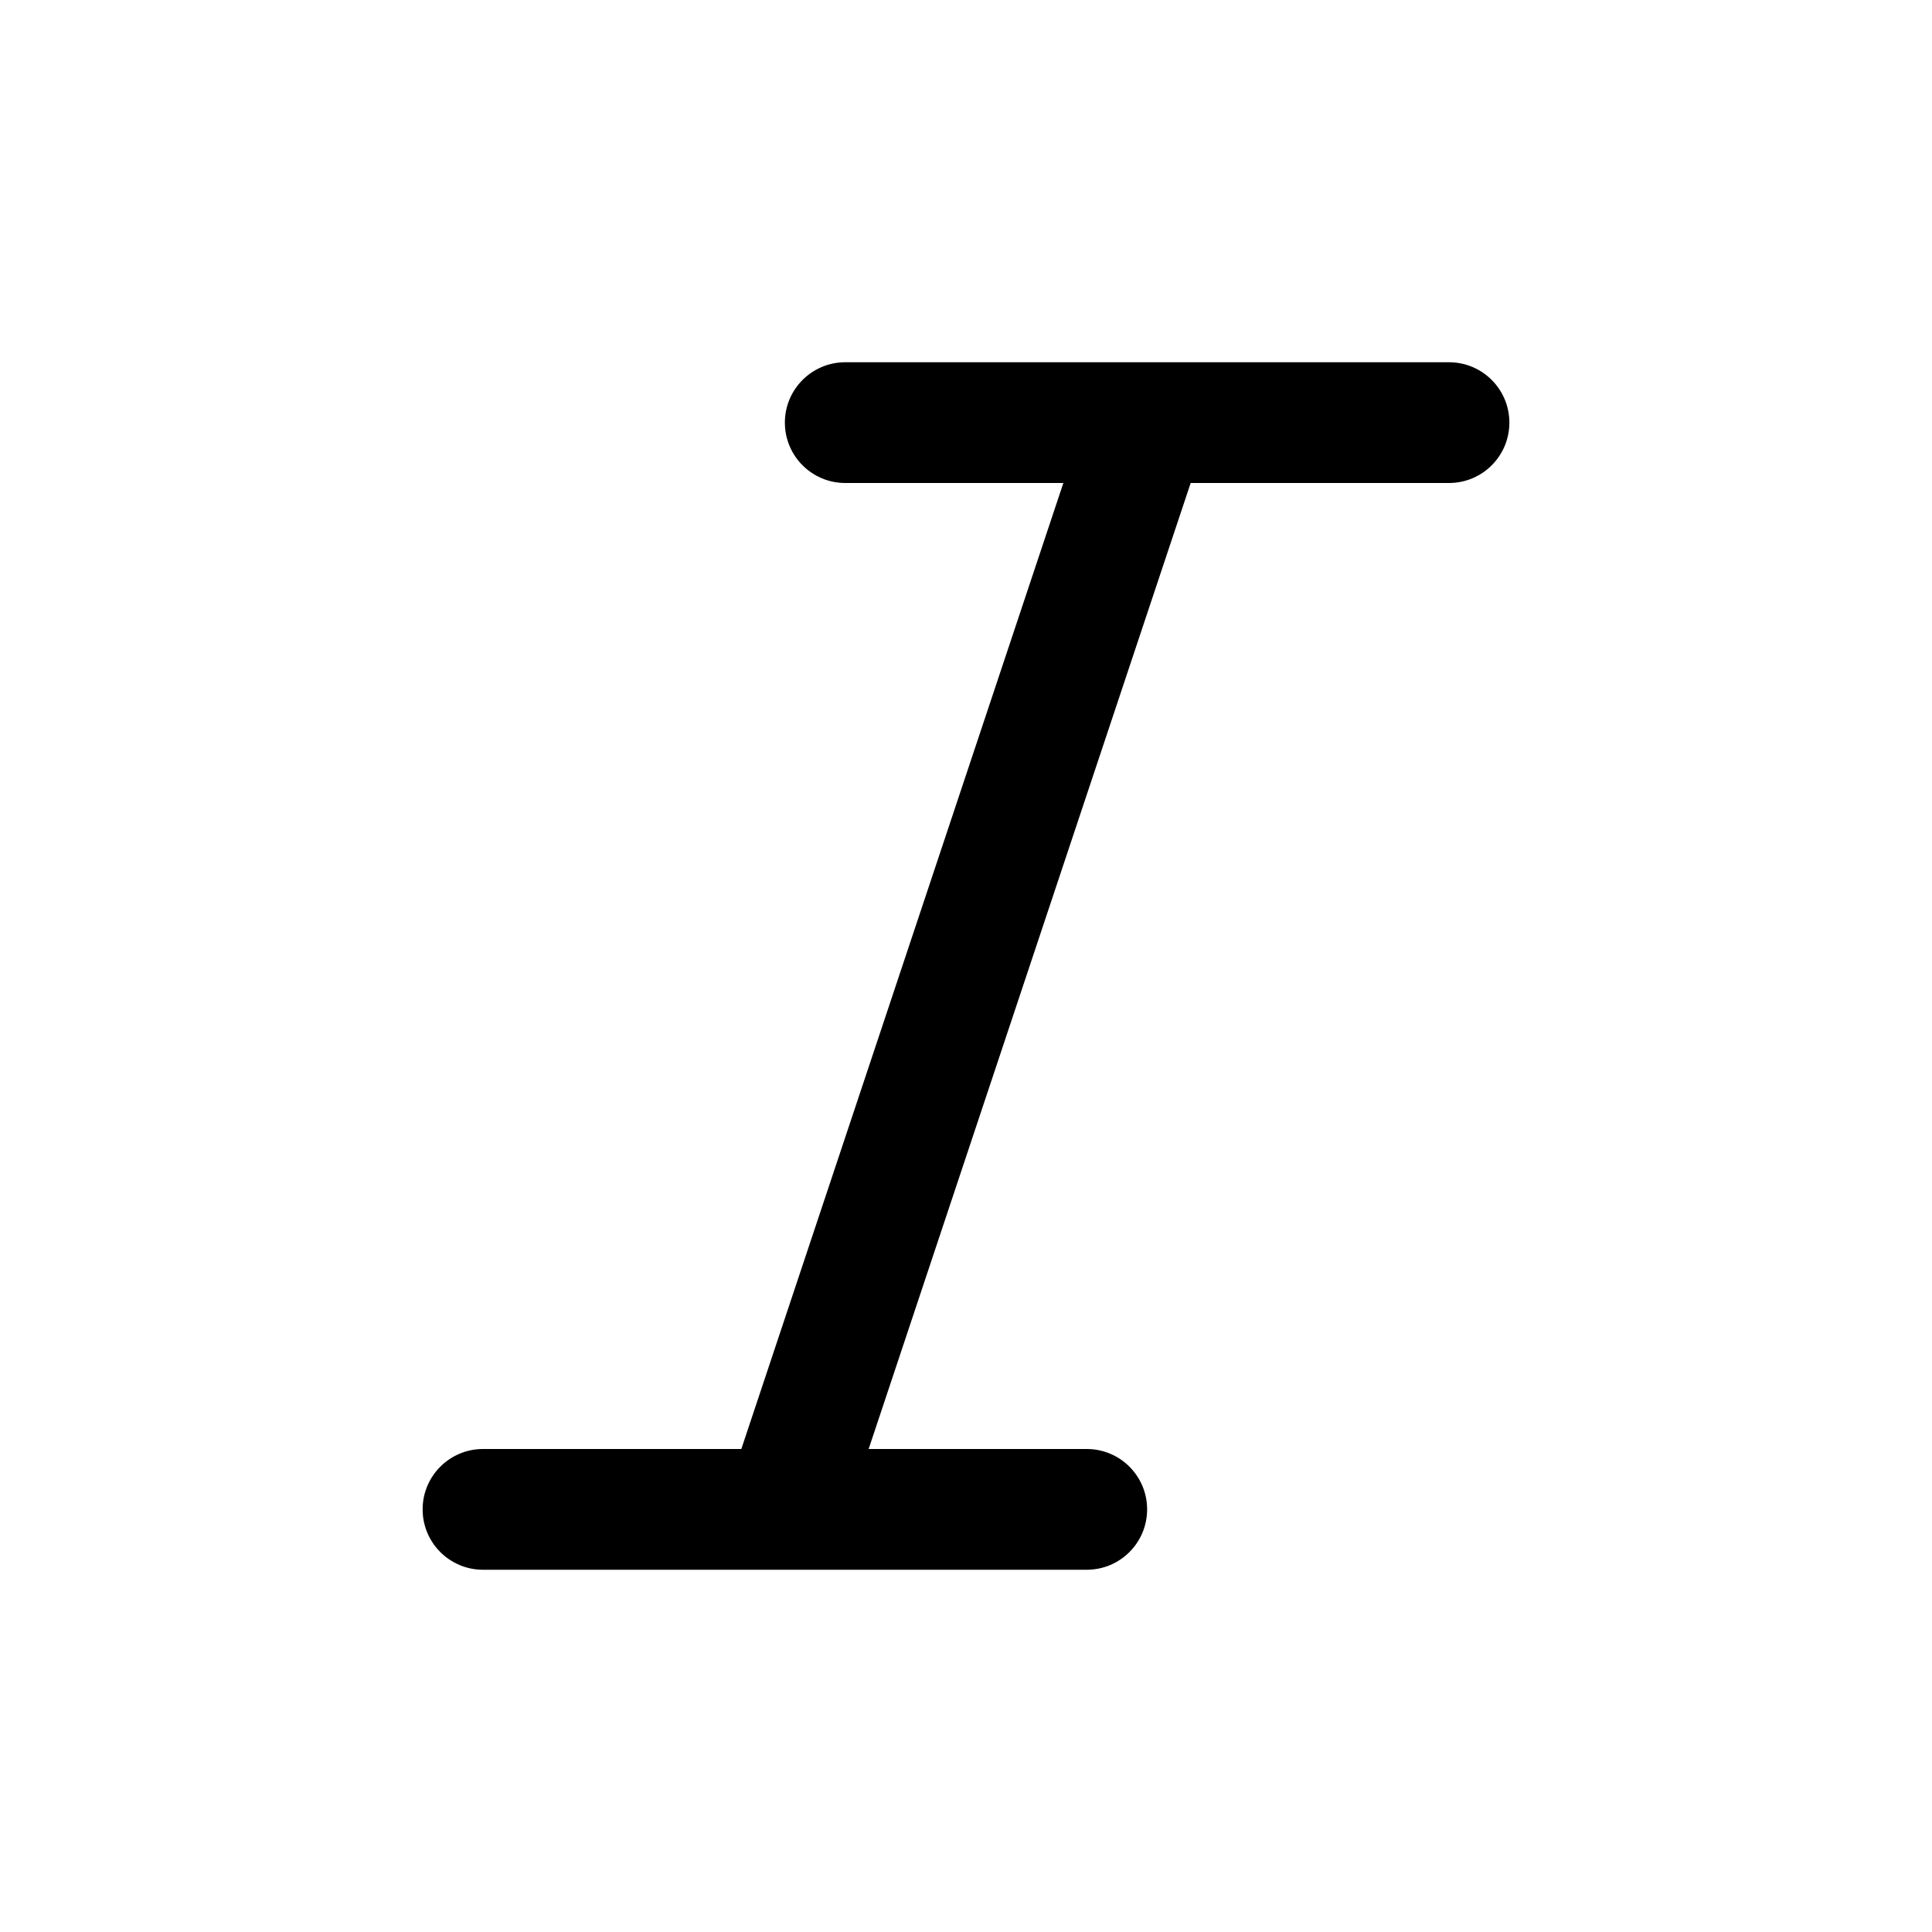
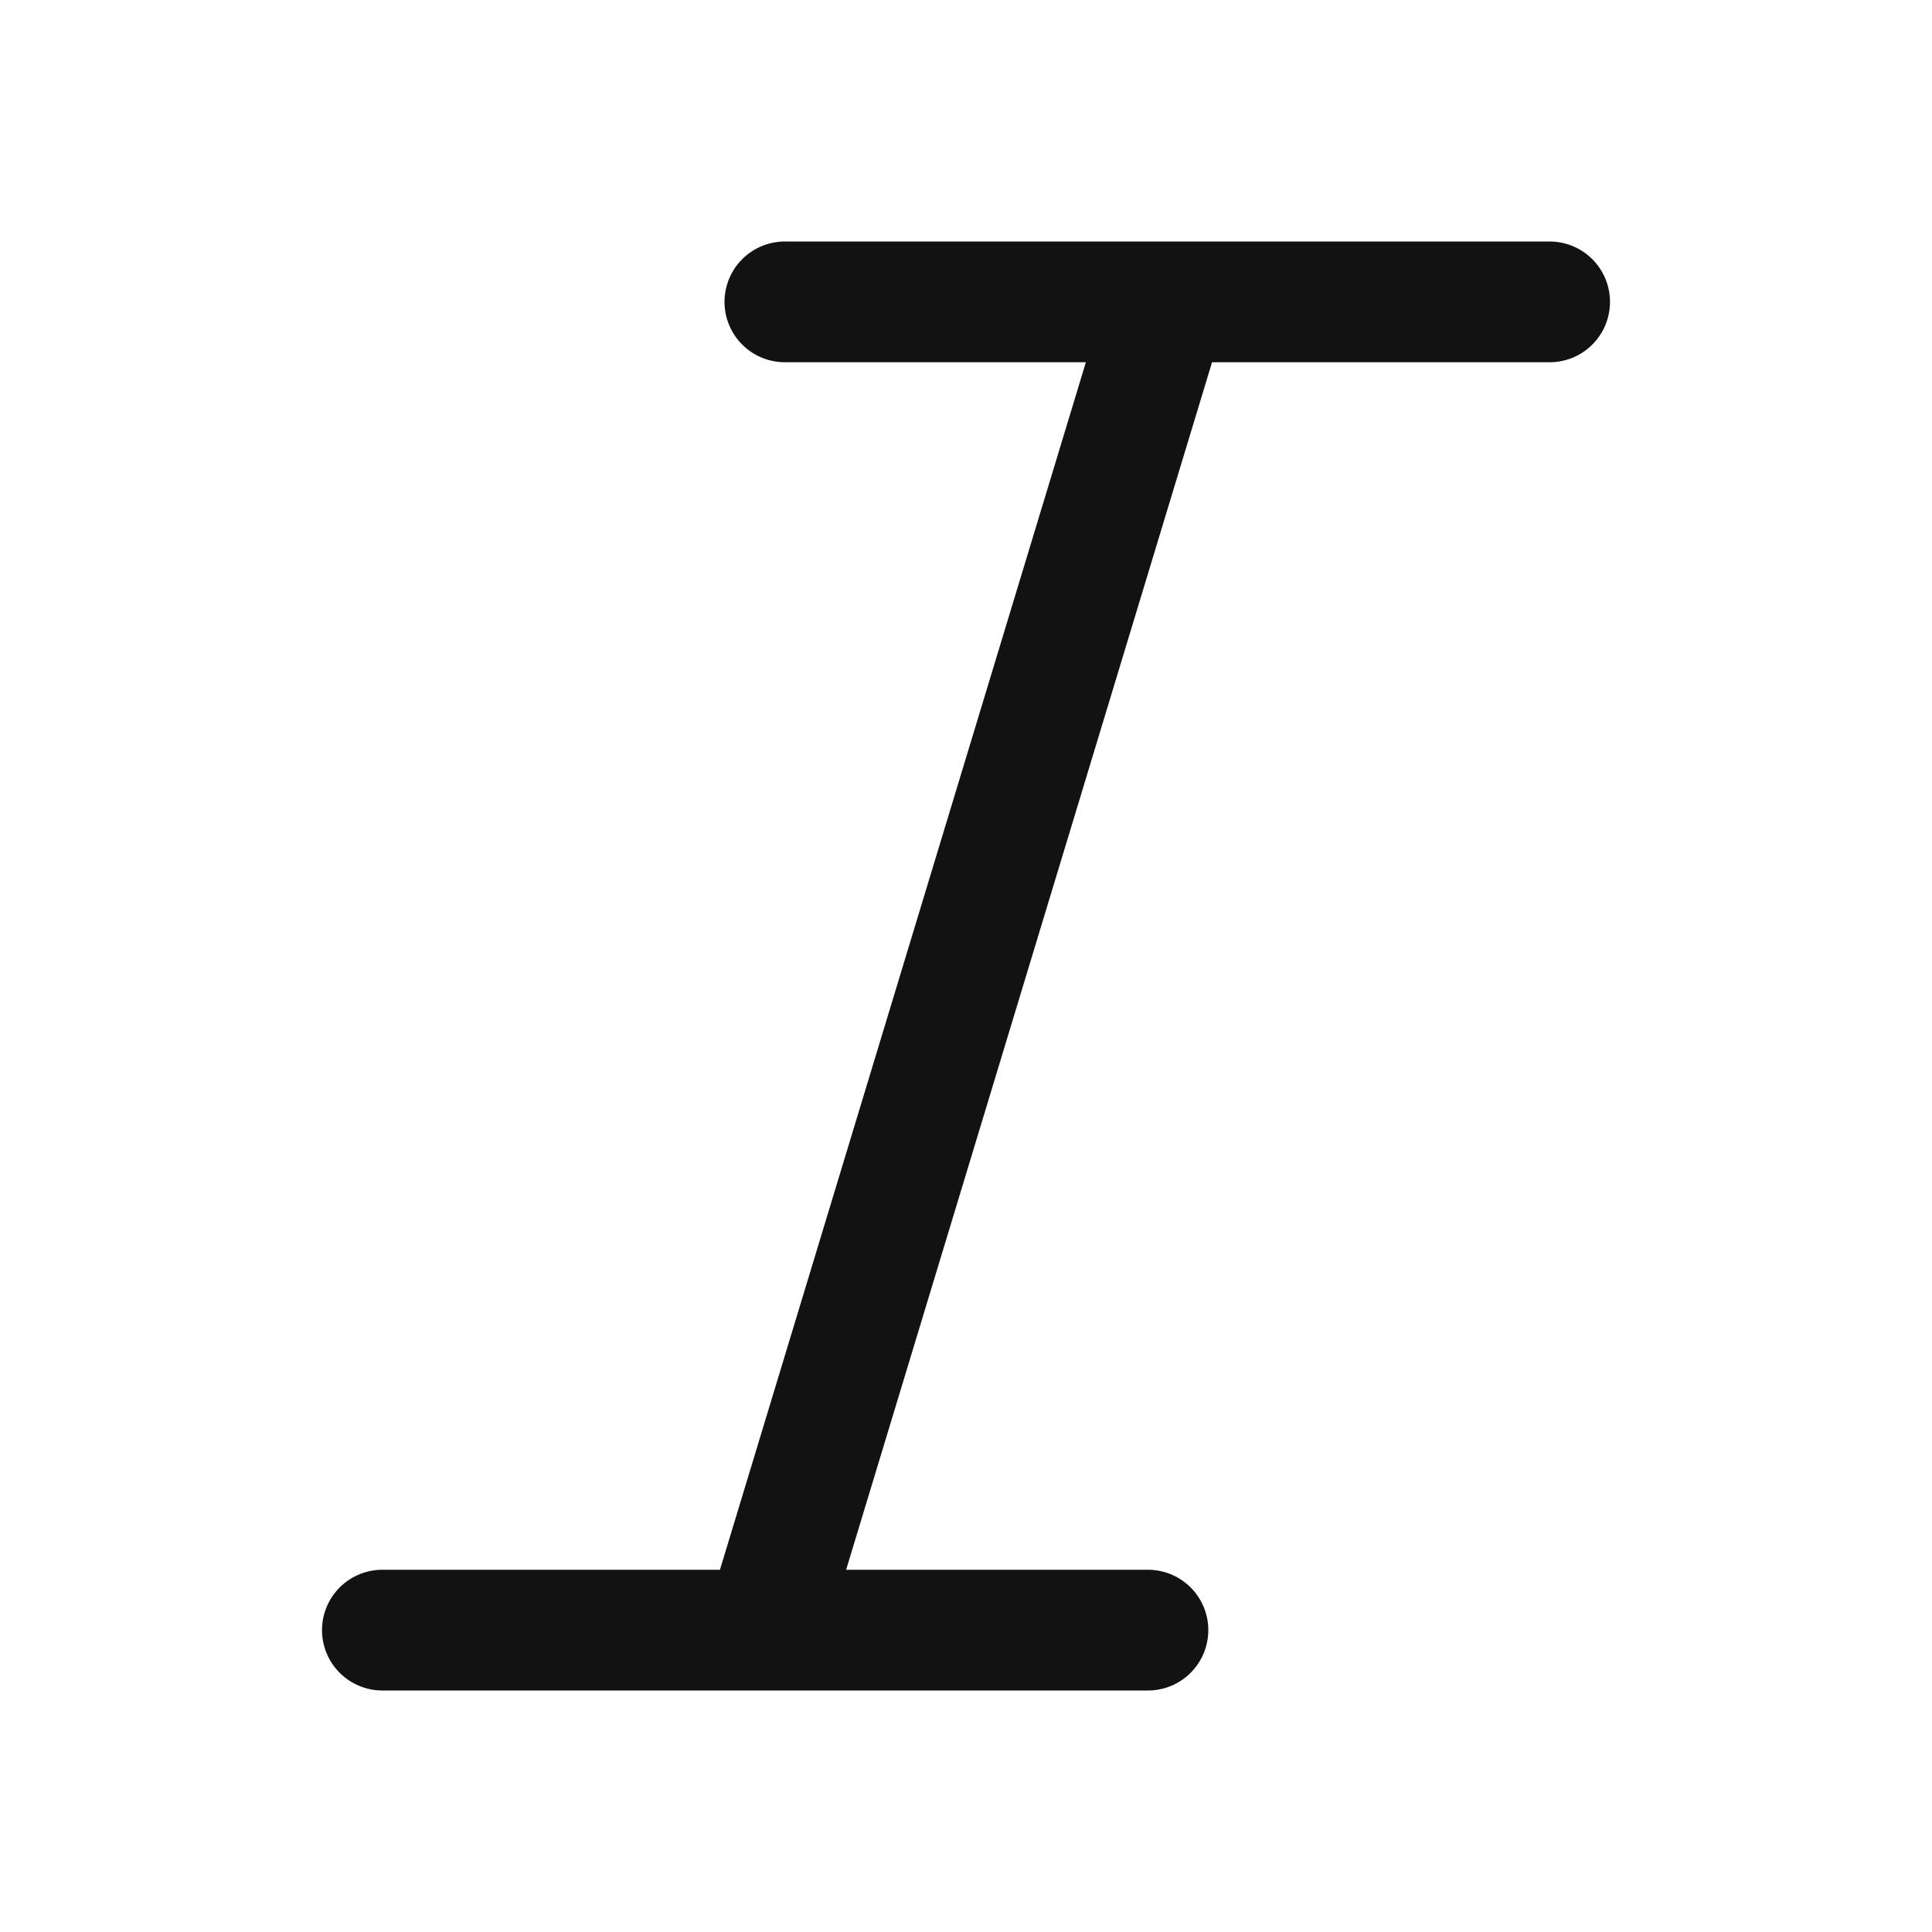
- <svg xmlns="http://www.w3.org/2000/svg" width="24" height="24" fill="#000000" viewBox="0 0 256 256">
-   <path d="M200,56a8,8,0,0,1-8,8H157.77L115.1,192H144a8,8,0,0,1,0,16H64a8,8,0,0,1,0-16H98.23L140.9,64H112a8,8,0,0,1,0-16h80A8,8,0,0,1,200,56Z" />
+ <svg xmlns="http://www.w3.org/2000/svg" width="24" height="24" viewBox="0 0 24 24" fill="none">
+   <path d="M9.75 3.75H14.5M14.5 3.75H19.25M14.5 3.75L9.5 20.25M9.5 20.25H4.75M9.5 20.25H14.26" stroke-width="1.5" stroke-linecap="round" stroke-linejoin="round" stroke="#121212" />
</svg>
